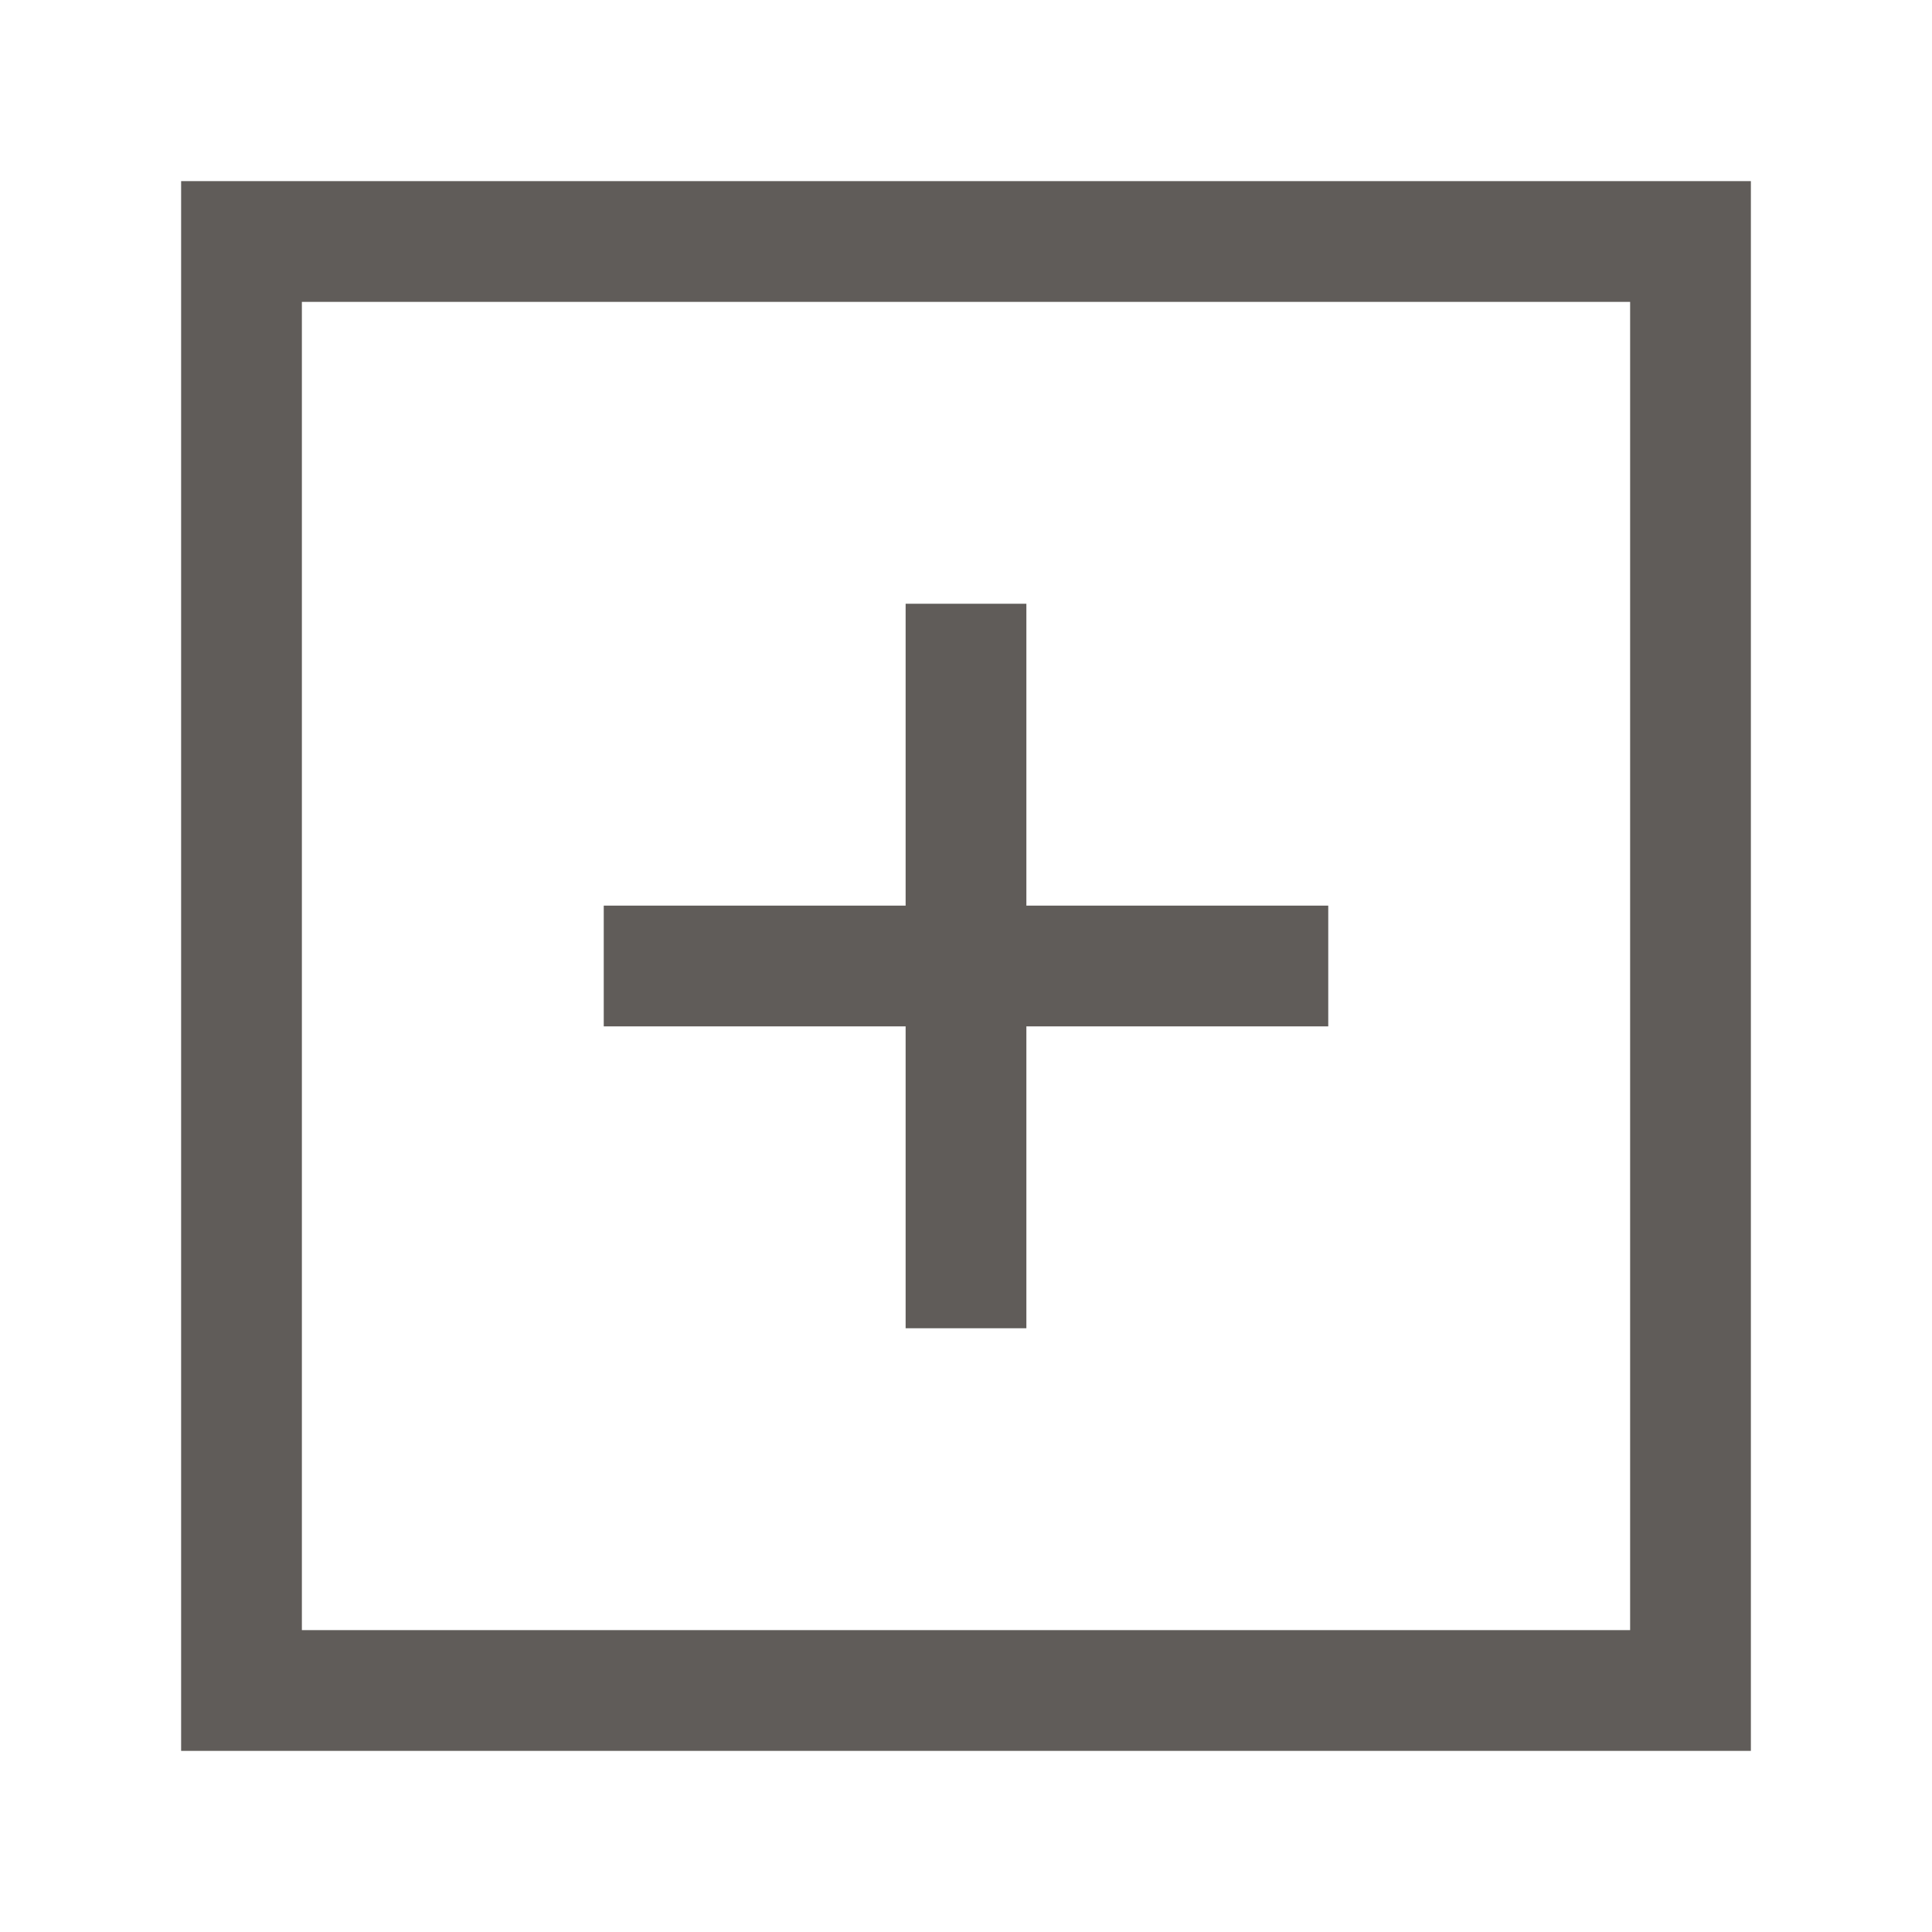
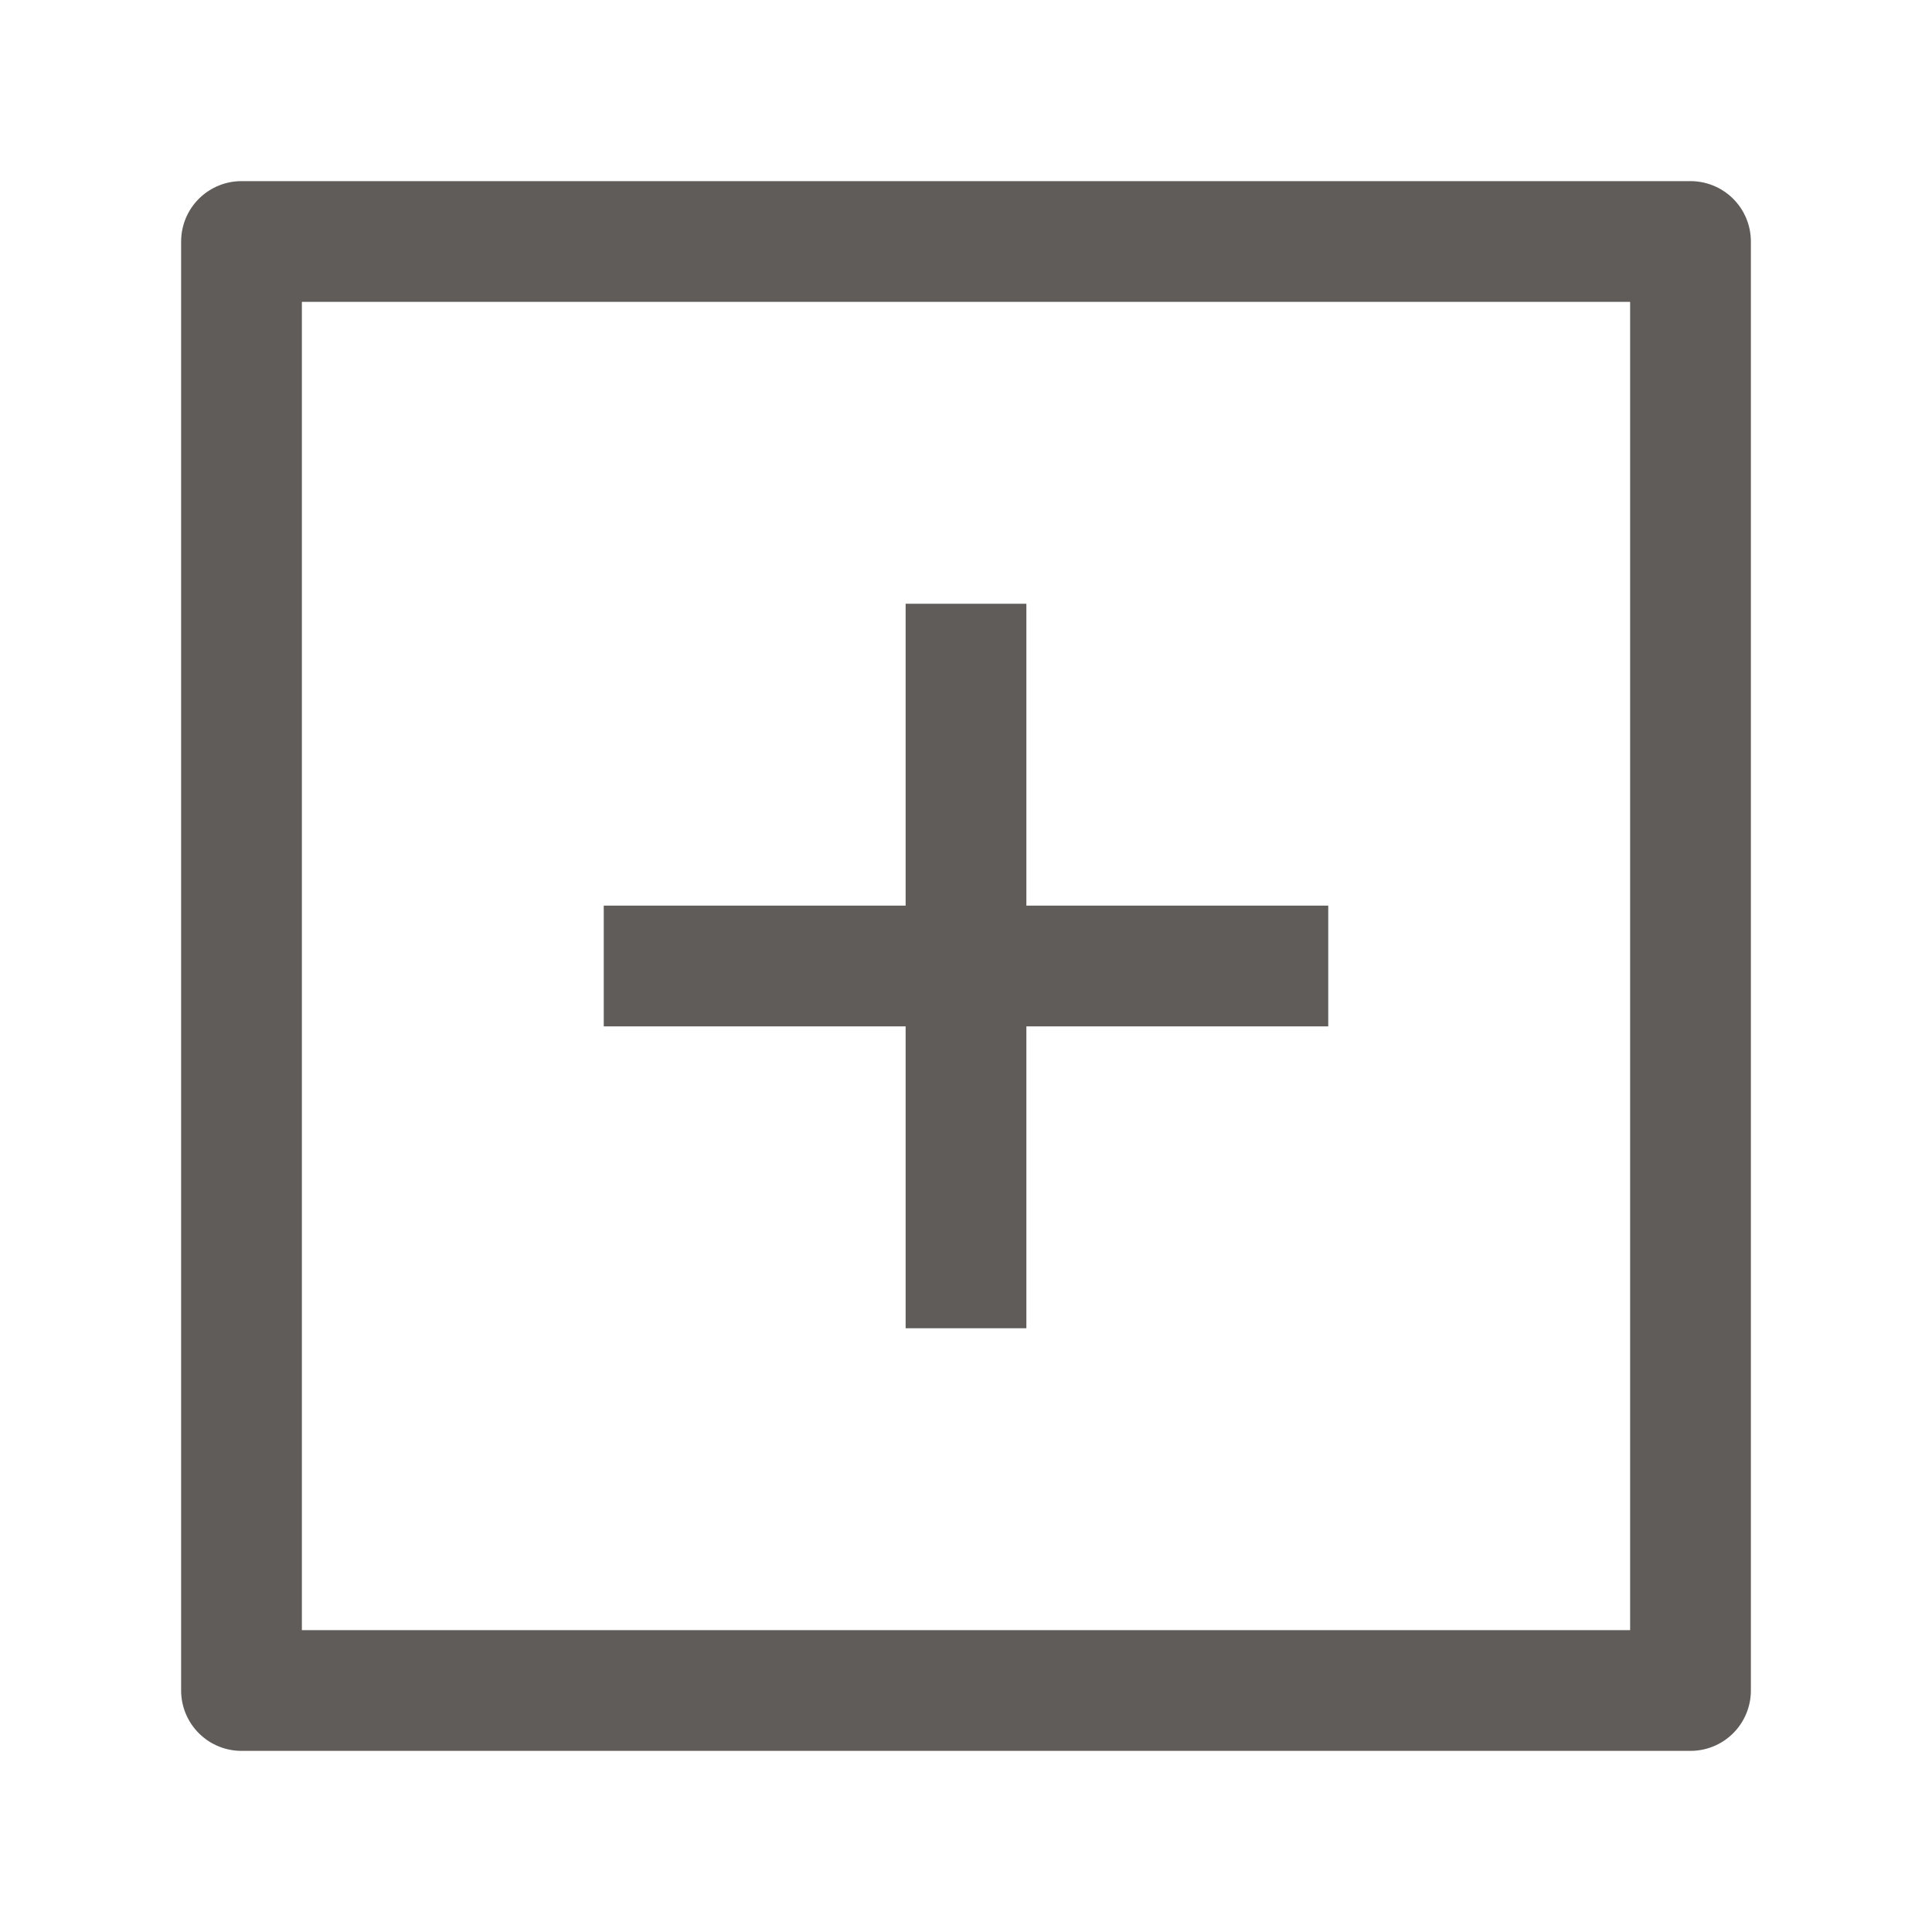
<svg xmlns="http://www.w3.org/2000/svg" width="16" height="16" viewBox="0 0 16 16">
-   <polygon points="2,2 14,2 14,14 2,14" stroke="#605c59" stroke-width="1" fill="none" />
+   <polygon points="2,2 14,2 14,14 2,14" stroke="#605c59" stroke-width="1" stroke-linejoin="round" fill="none" />
  <line x1="5" y1="8" x2="11" y2="8" stroke="#605c59" stroke-width="1" fill="none" />
  <line x1="8" y1="5" x2="8" y2="11" stroke="#605c59" stroke-width="1" fill="none" />
</svg>
